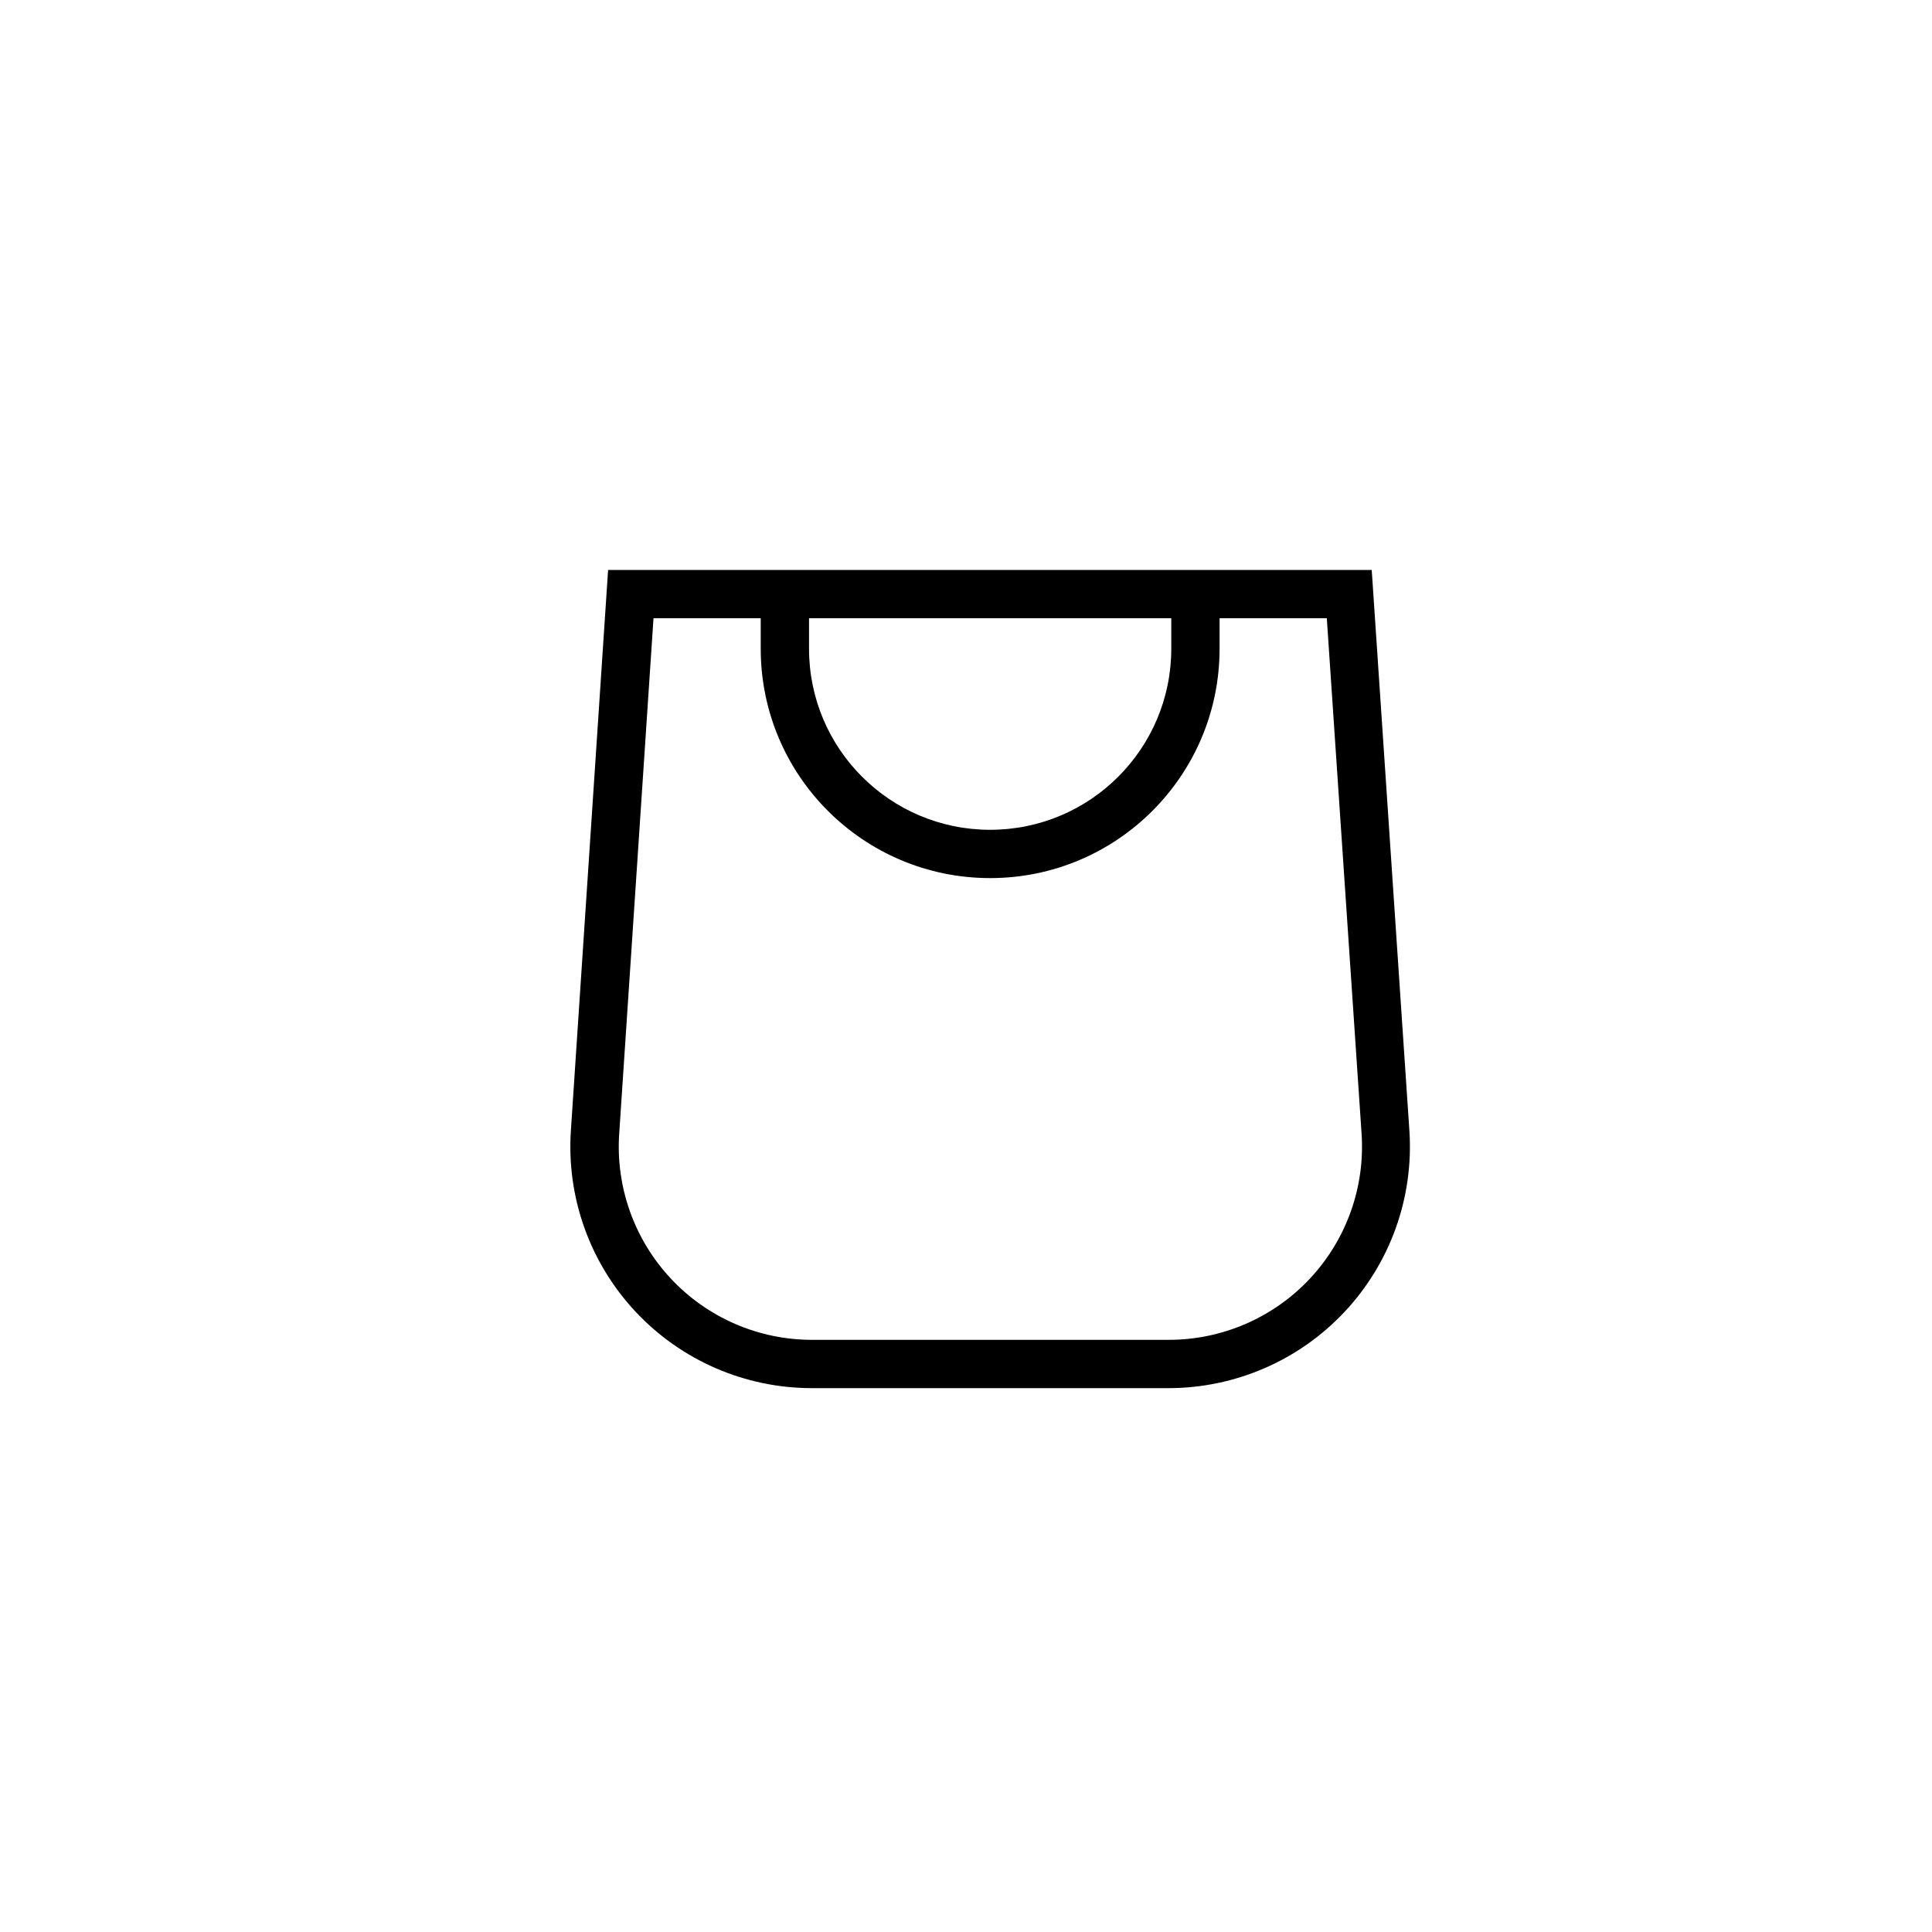
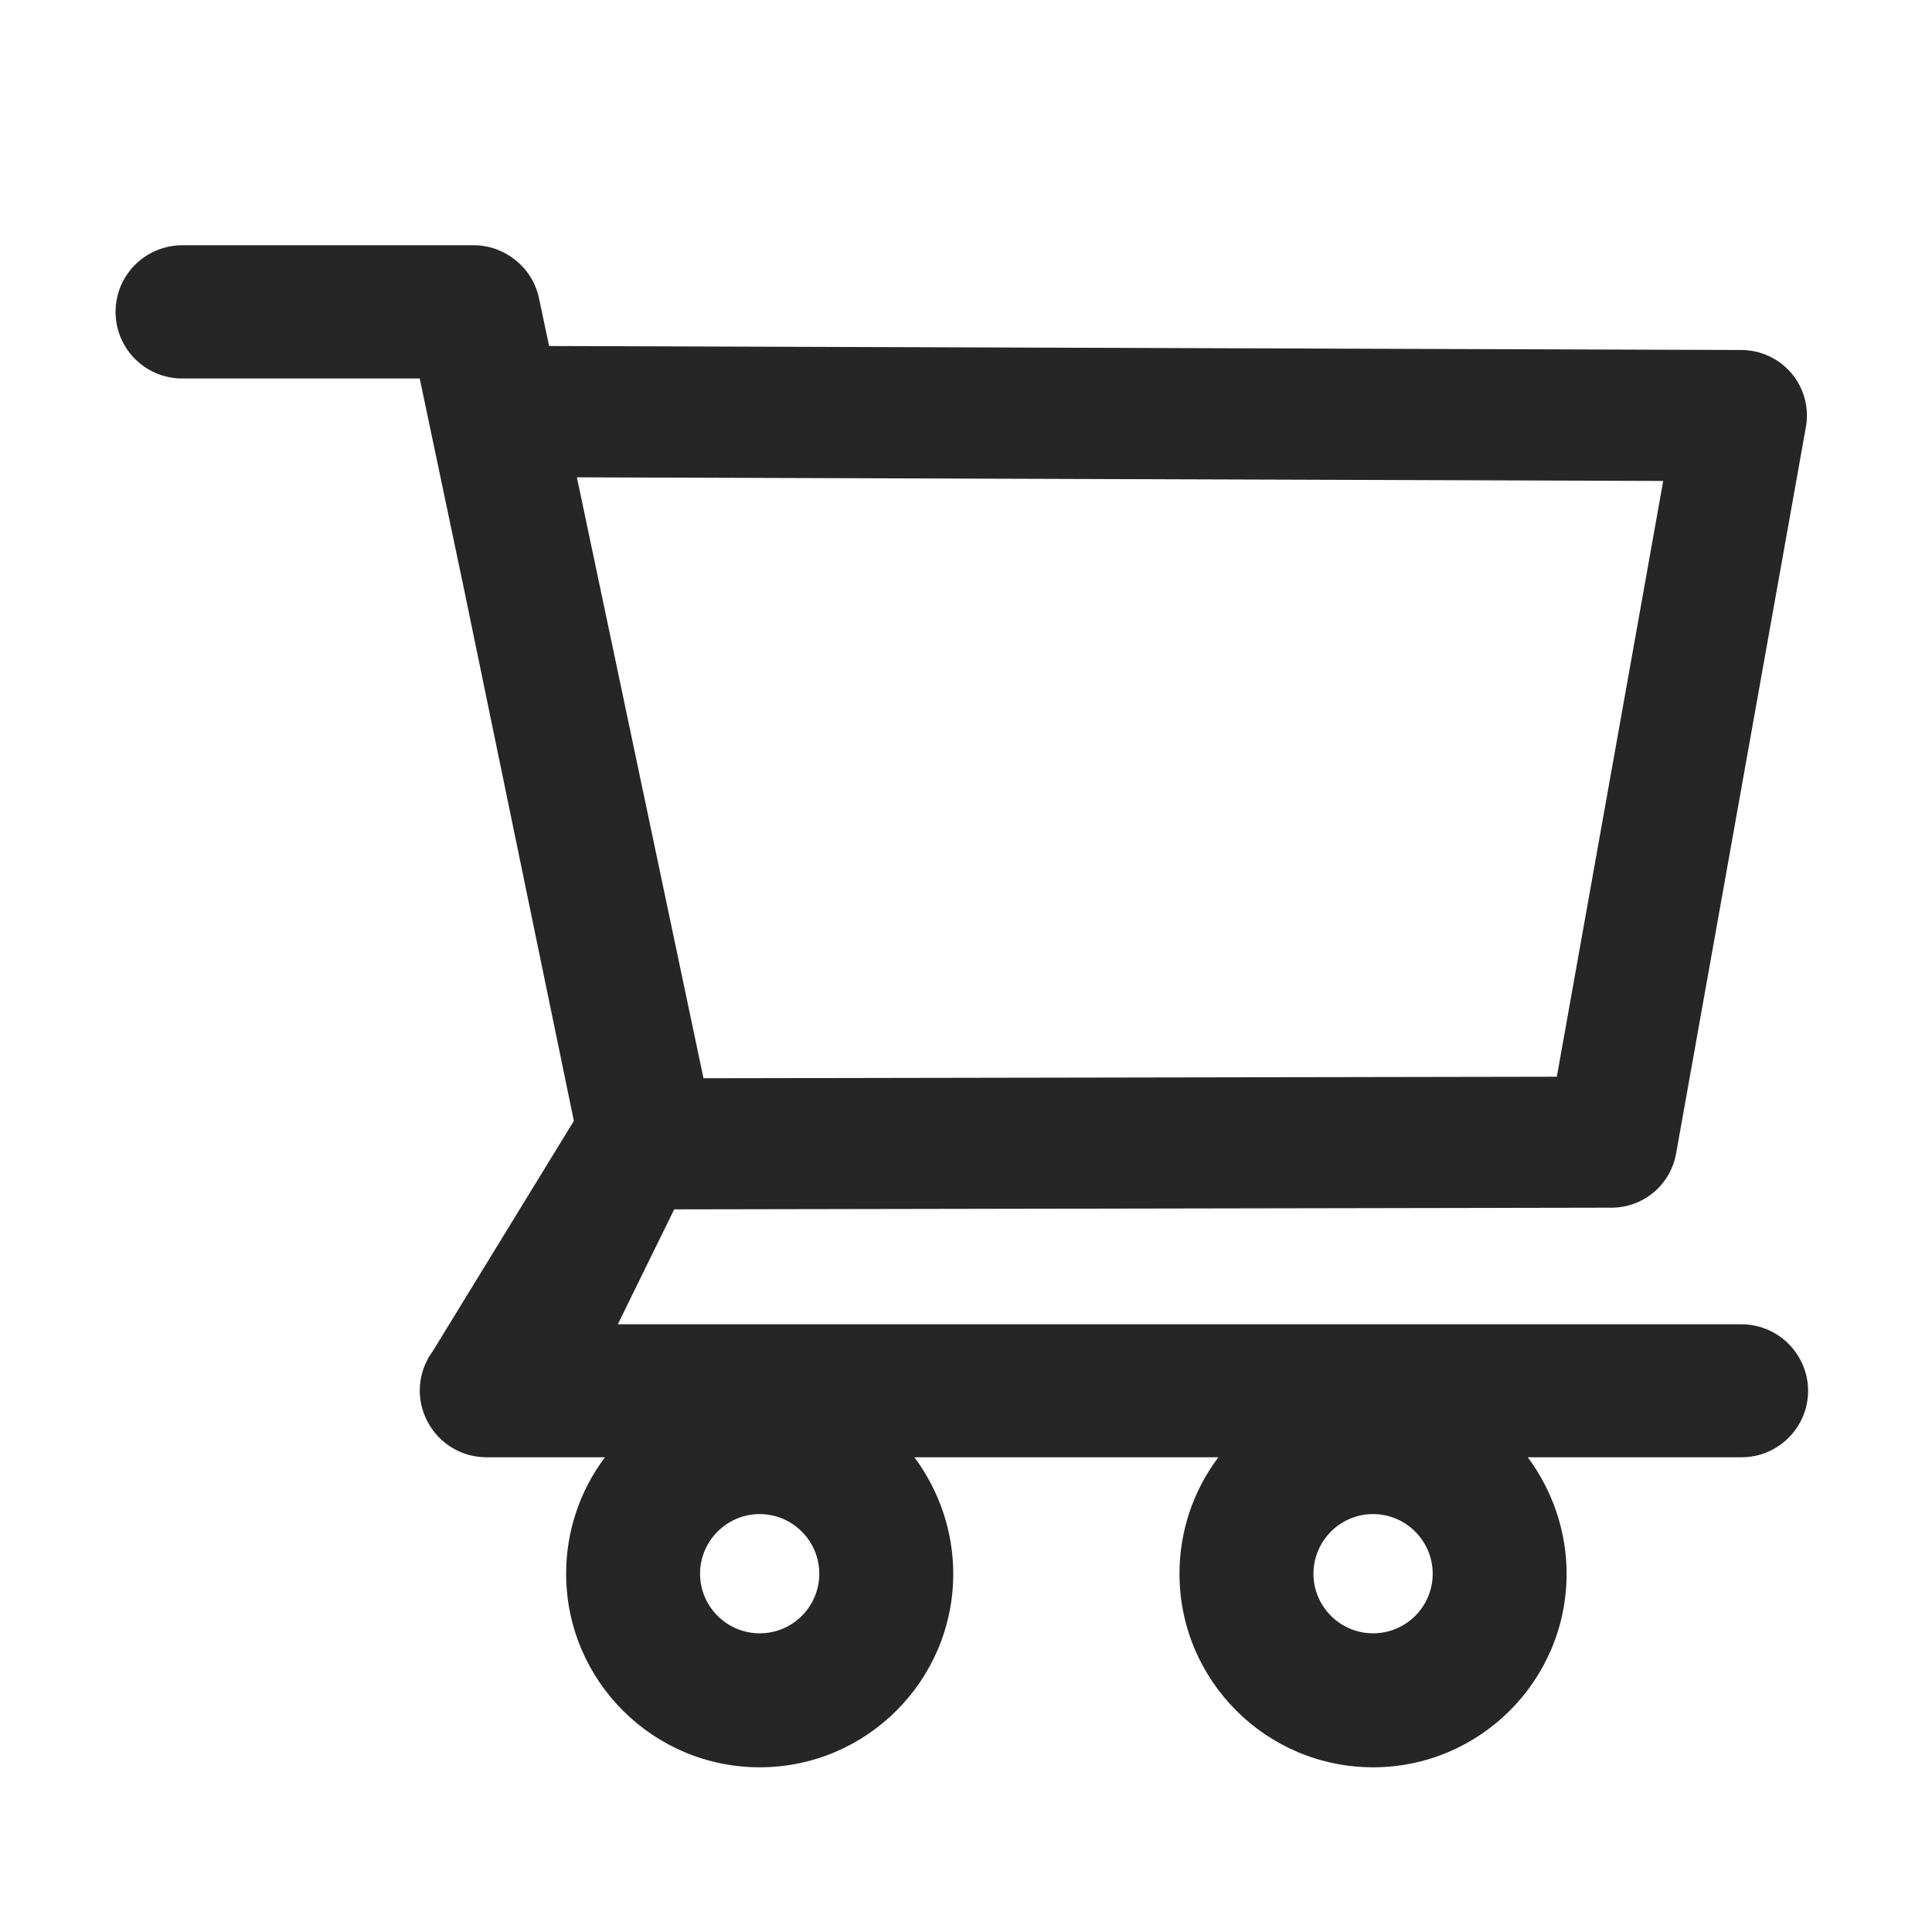
- <svg xmlns="http://www.w3.org/2000/svg" fill="none" class="icon icon-cart-empty" viewBox="0 0 40 40">
-   <path fill="currentColor" fill-rule="evenodd" d="M15.75 11.8h-3.16l-.77 11.6a5 5 0 0 0 4.99 5.34h7.38a5 5 0 0 0 4.99-5.33L28.4 11.8zm0 1h-2.22l-.71 10.67a4 4 0 0 0 3.99 4.27h7.38a4 4 0 0 0 4-4.27l-.72-10.67h-2.22v.63a4.75 4.75 0 1 1-9.5 0zm8.5 0h-7.5v.63a3.75 3.75 0 1 0 7.5 0z" />
+ <svg xmlns="http://www.w3.org/2000/svg" fill="none" version="1.1" width="32" height="32" viewBox="0 0 32 32">
+   <defs>
+     <clipPath id="master_svg0_56_23244">
+       <rect x="0" y="0" width="32" height="32" rx="0" />
+     </clipPath>
+   </defs>
+   <g clip-path="url(#master_svg0_56_23244)">
+     <g>
+       <path d="M28.842,21.934C28.842,21.934,10.233,21.934,10.233,21.934C10.233,21.934,11.167,20.031,11.167,20.031C11.167,20.031,26.692,20.003,26.692,20.003C27.217,20.003,27.667,19.628,27.761,19.109C27.761,19.109,29.911,7.075,29.911,7.075C29.967,6.759,29.883,6.434,29.677,6.188C29.575,6.066,29.447,5.968,29.304,5.901C29.16,5.833,29.004,5.798,28.845,5.797C28.845,5.797,9.095,5.731,9.095,5.731C9.095,5.731,8.927,4.938,8.927,4.938C8.82,4.431,8.364,4.062,7.845,4.062C7.845,4.062,3.017,4.062,3.017,4.062C2.725,4.063,2.444,4.179,2.237,4.386C2.03,4.592,1.914,4.873,1.914,5.166C1.914,5.458,2.03,5.739,2.237,5.946C2.444,6.153,2.725,6.269,3.017,6.269C3.017,6.269,6.952,6.269,6.952,6.269C6.952,6.269,7.689,9.775,7.689,9.775C7.689,9.775,9.505,18.566,9.505,18.566C9.505,18.566,7.167,22.381,7.167,22.381C7.046,22.545,6.973,22.74,6.956,22.943C6.939,23.146,6.98,23.35,7.073,23.531C7.261,23.903,7.639,24.137,8.058,24.137C8.058,24.137,10.02,24.137,10.02,24.137C9.602,24.693,9.376,25.37,9.377,26.066C9.377,27.834,10.814,29.272,12.583,29.272C14.352,29.272,15.789,27.834,15.789,26.066C15.789,25.369,15.558,24.691,15.145,24.137C15.145,24.137,20.18,24.137,20.18,24.137C19.761,24.693,19.535,25.37,19.536,26.066C19.536,27.834,20.973,29.272,22.742,29.272C24.511,29.272,25.948,27.834,25.948,26.066C25.948,25.369,25.717,24.691,25.305,24.137C25.305,24.137,28.845,24.137,28.845,24.137C29.452,24.137,29.948,23.644,29.948,23.034C29.947,22.742,29.829,22.462,29.622,22.256C29.415,22.05,29.134,21.934,28.842,21.934C28.842,21.934,28.842,21.934,28.842,21.934ZM9.555,7.906C9.555,7.906,27.548,7.966,27.548,7.966C27.548,7.966,25.786,17.834,25.786,17.834C25.786,17.834,11.652,17.859,11.652,17.859C11.652,17.859,9.555,7.906,9.555,7.906C9.555,7.906,9.555,7.906,9.555,7.906ZM12.583,27.053C12.039,27.053,11.595,26.609,11.595,26.066C11.595,25.522,12.039,25.078,12.583,25.078C13.127,25.078,13.57,25.522,13.57,26.066C13.57,26.328,13.466,26.579,13.281,26.764C13.096,26.949,12.845,27.053,12.583,27.053C12.583,27.053,12.583,27.053,12.583,27.053ZM22.742,27.053C22.198,27.053,21.755,26.609,21.755,26.066C21.755,25.522,22.198,25.078,22.742,25.078C23.286,25.078,23.73,25.522,23.73,26.066C23.73,26.328,23.626,26.579,23.44,26.764C23.255,26.949,23.004,27.053,22.742,27.053C22.742,27.053,22.742,27.053,22.742,27.053Z" fill="#000000" fill-opacity="0.85" />
+     </g>
+   </g>
</svg>
